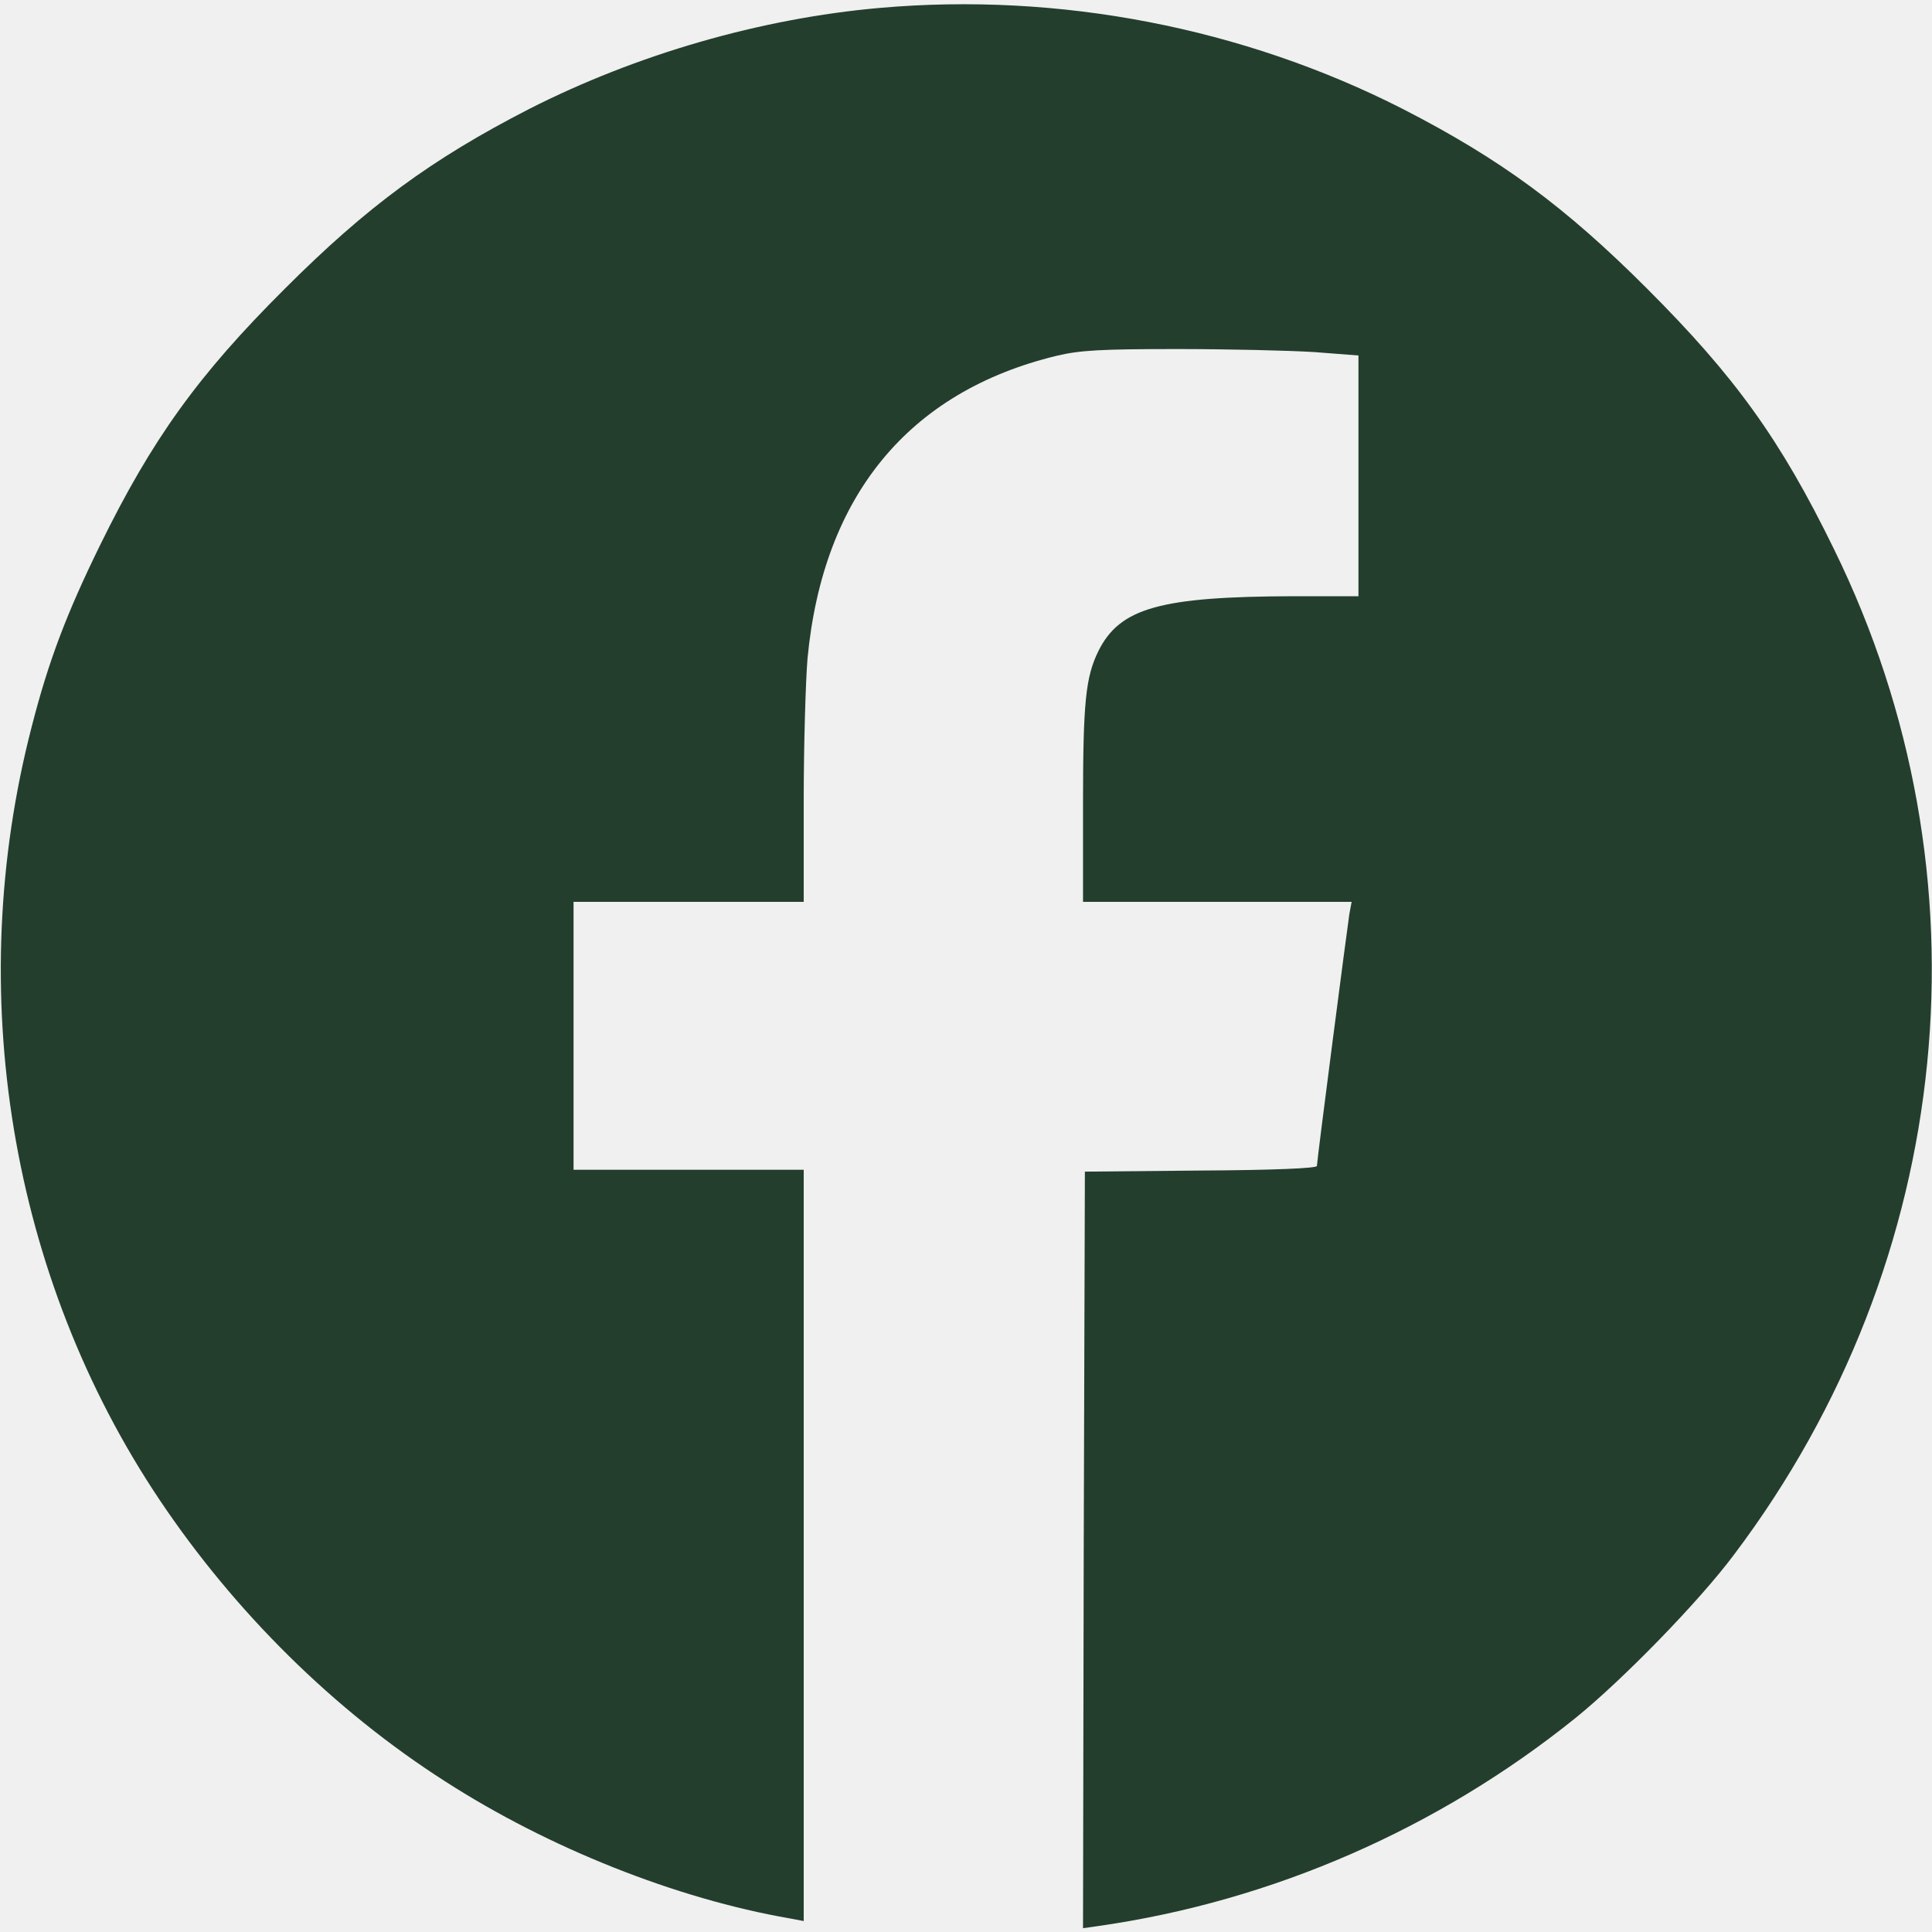
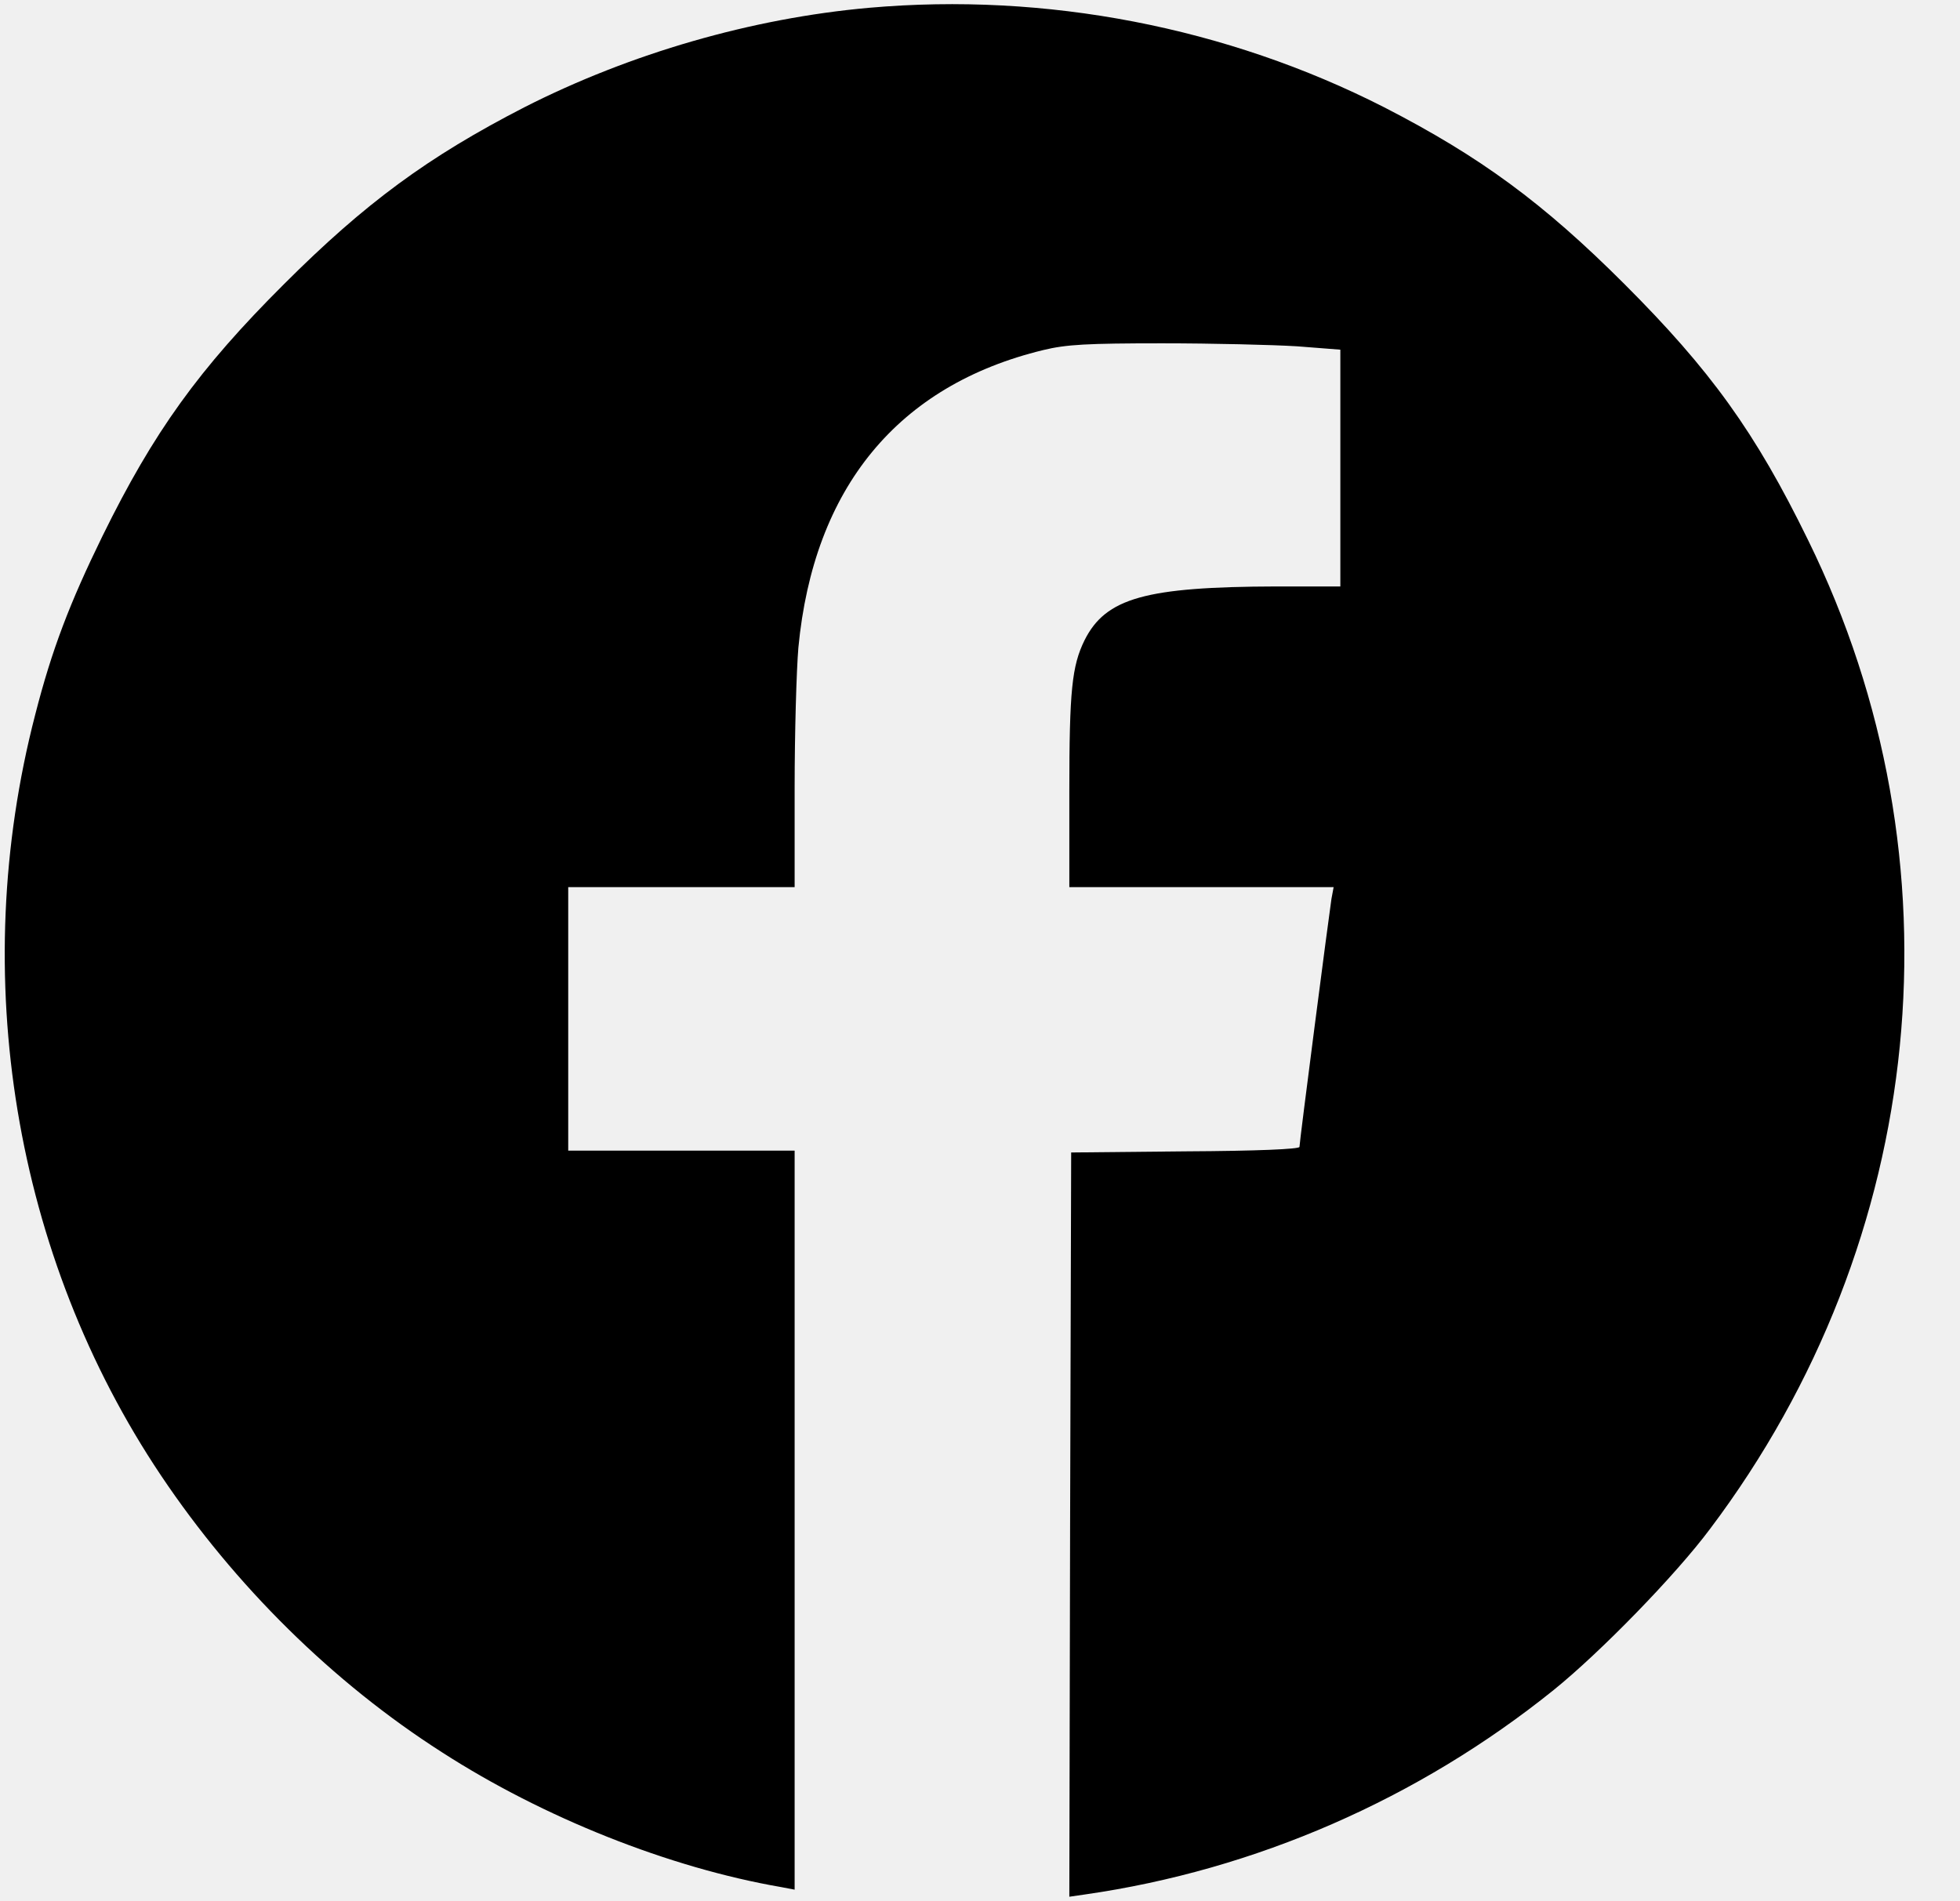
- <svg xmlns="http://www.w3.org/2000/svg" width="30" height="30" viewBox="0 0 30 30" fill="none">
-   <g clip-path="url(#clip0_755_427)">
-     <path d="M13.658 0.123C11.807 0.287 9.885 0.844 8.215 1.693C6.697 2.473 5.701 3.205 4.424 4.482C3.076 5.824 2.361 6.82 1.553 8.467C1.037 9.521 0.756 10.254 0.492 11.285C-0.574 15.398 0.158 19.828 2.479 23.291C3.645 25.031 5.191 26.561 6.914 27.662C8.514 28.693 10.5 29.484 12.264 29.789L12.48 29.83V23.994V18.164H10.693H8.906V16.084V14.004H10.693H12.48V12.434C12.48 11.572 12.51 10.576 12.539 10.225C12.779 7.699 14.109 6.082 16.406 5.525C16.77 5.438 17.098 5.42 18.281 5.42C19.072 5.42 20.027 5.443 20.408 5.467L21.094 5.52V7.389V9.258H20.086C18.018 9.264 17.391 9.439 17.057 10.107C16.858 10.512 16.817 10.898 16.817 12.486V14.004H18.902H20.988L20.953 14.191C20.918 14.42 20.449 18.023 20.449 18.105C20.449 18.141 19.775 18.17 18.65 18.176L16.846 18.193L16.828 24.07L16.817 29.941L17.063 29.906C19.758 29.52 22.33 28.395 24.463 26.678C25.195 26.086 26.385 24.867 26.93 24.135C30.369 19.57 30.961 13.582 28.477 8.525C27.645 6.82 26.936 5.842 25.576 4.482C24.299 3.205 23.303 2.473 21.785 1.693C19.301 0.428 16.447 -0.123 13.658 0.123Z" fill="#243E2E" />
+ <svg xmlns="http://www.w3.org/2000/svg" width="33" height="32" viewBox="0 0 33 32" fill="none">
+   <g clip-path="url(#clip0_492_429)">
+     <path d="M14.635 0.131C12.66 0.306 10.61 0.9 8.829 1.806C7.21 2.638 6.148 3.419 4.785 4.781C3.348 6.213 2.585 7.275 1.723 9.031C1.173 10.156 0.873 10.938 0.592 12.037C-0.546 16.425 0.235 21.15 2.71 24.844C3.954 26.7 5.604 28.331 7.442 29.506C9.148 30.606 11.267 31.45 13.148 31.775L13.379 31.819V25.594V19.375H11.473H9.567V17.156V14.938H11.473H13.379V13.262C13.379 12.344 13.41 11.281 13.442 10.906C13.698 8.213 15.117 6.487 17.567 5.894C17.954 5.8 18.304 5.781 19.567 5.781C20.41 5.781 21.429 5.806 21.835 5.831L22.567 5.888V7.881V9.875H21.492C19.285 9.881 18.617 10.069 18.26 10.781C18.048 11.213 18.004 11.625 18.004 13.319V14.938H20.229H22.454L22.417 15.137C22.379 15.381 21.879 19.225 21.879 19.312C21.879 19.35 21.16 19.381 19.96 19.387L18.035 19.406L18.017 25.675L18.004 31.938L18.267 31.9C21.142 31.488 23.885 30.288 26.16 28.456C26.942 27.825 28.21 26.525 28.792 25.744C32.46 20.875 33.092 14.488 30.442 9.094C29.554 7.275 28.798 6.231 27.348 4.781C25.985 3.419 24.923 2.638 23.304 1.806C20.654 0.456 17.61 -0.131 14.635 0.131Z" fill="black" />
  </g>
  <defs>
-     <clipPath id="clip0_755_427">
-       <rect width="30" height="30" fill="white" />
+     <clipPath id="clip0_492_429">
+       <rect width="32" height="32" fill="white" transform="translate(0.0666504)" />
    </clipPath>
  </defs>
</svg>
